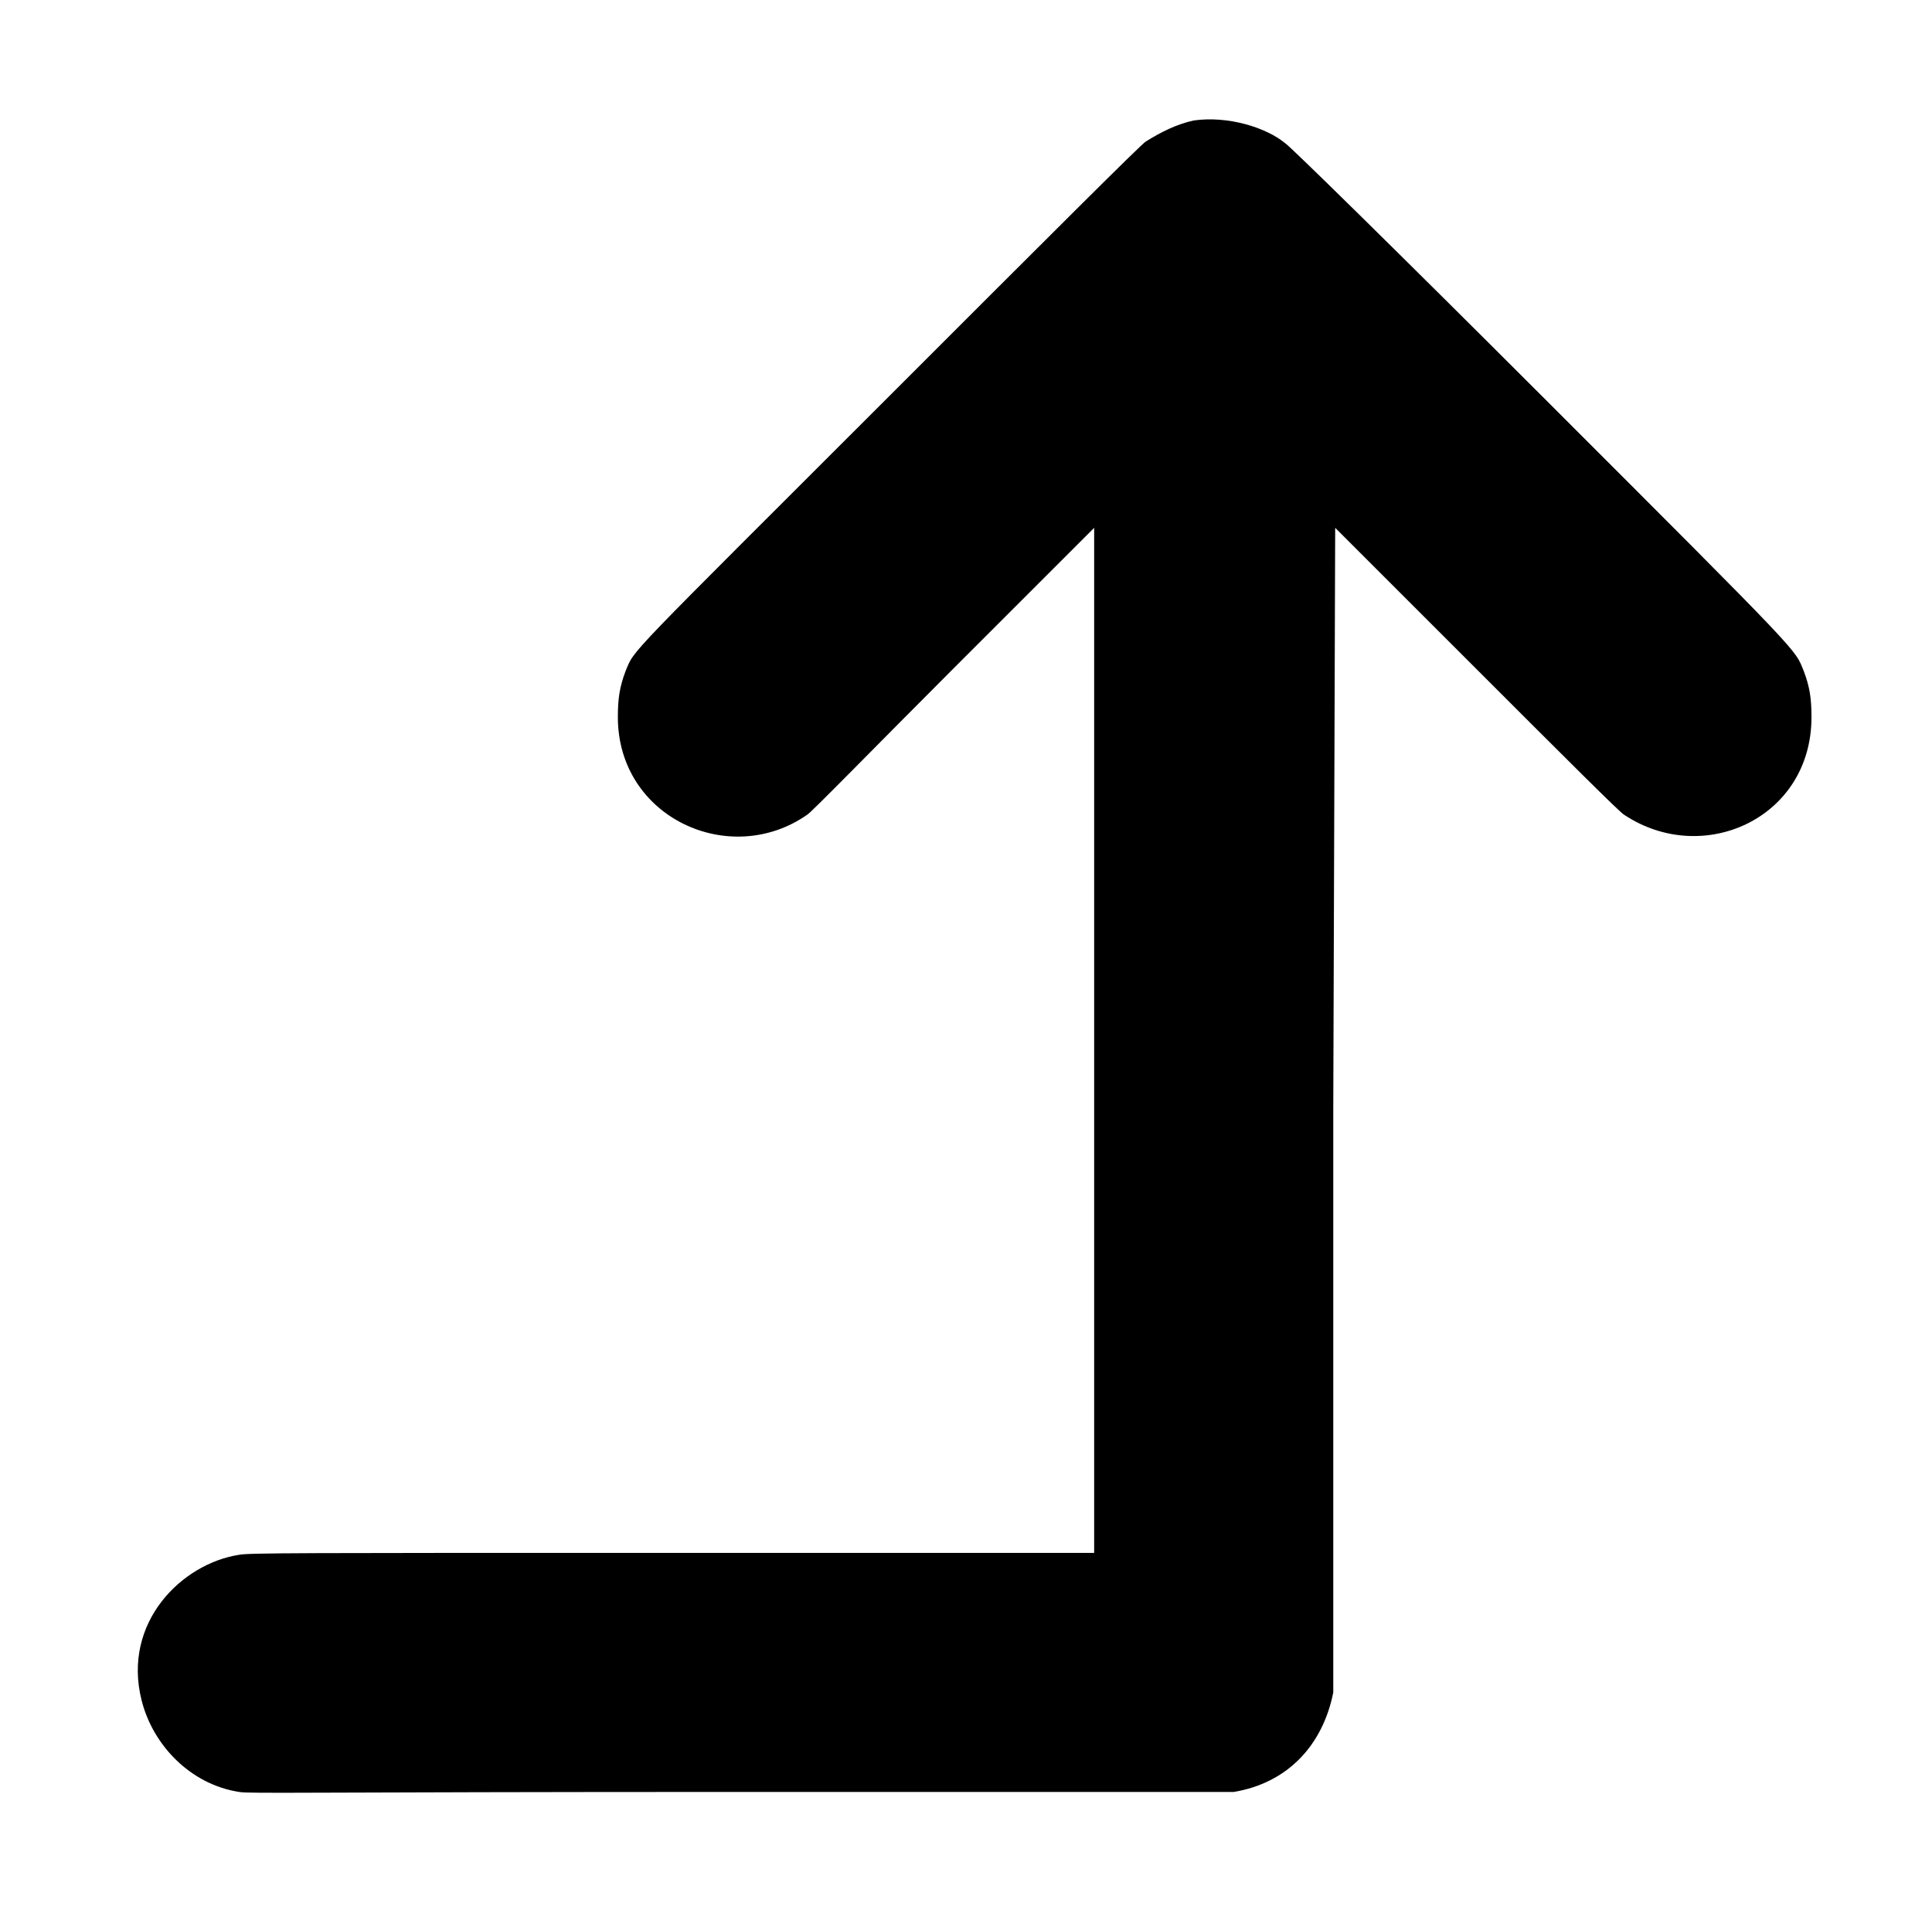
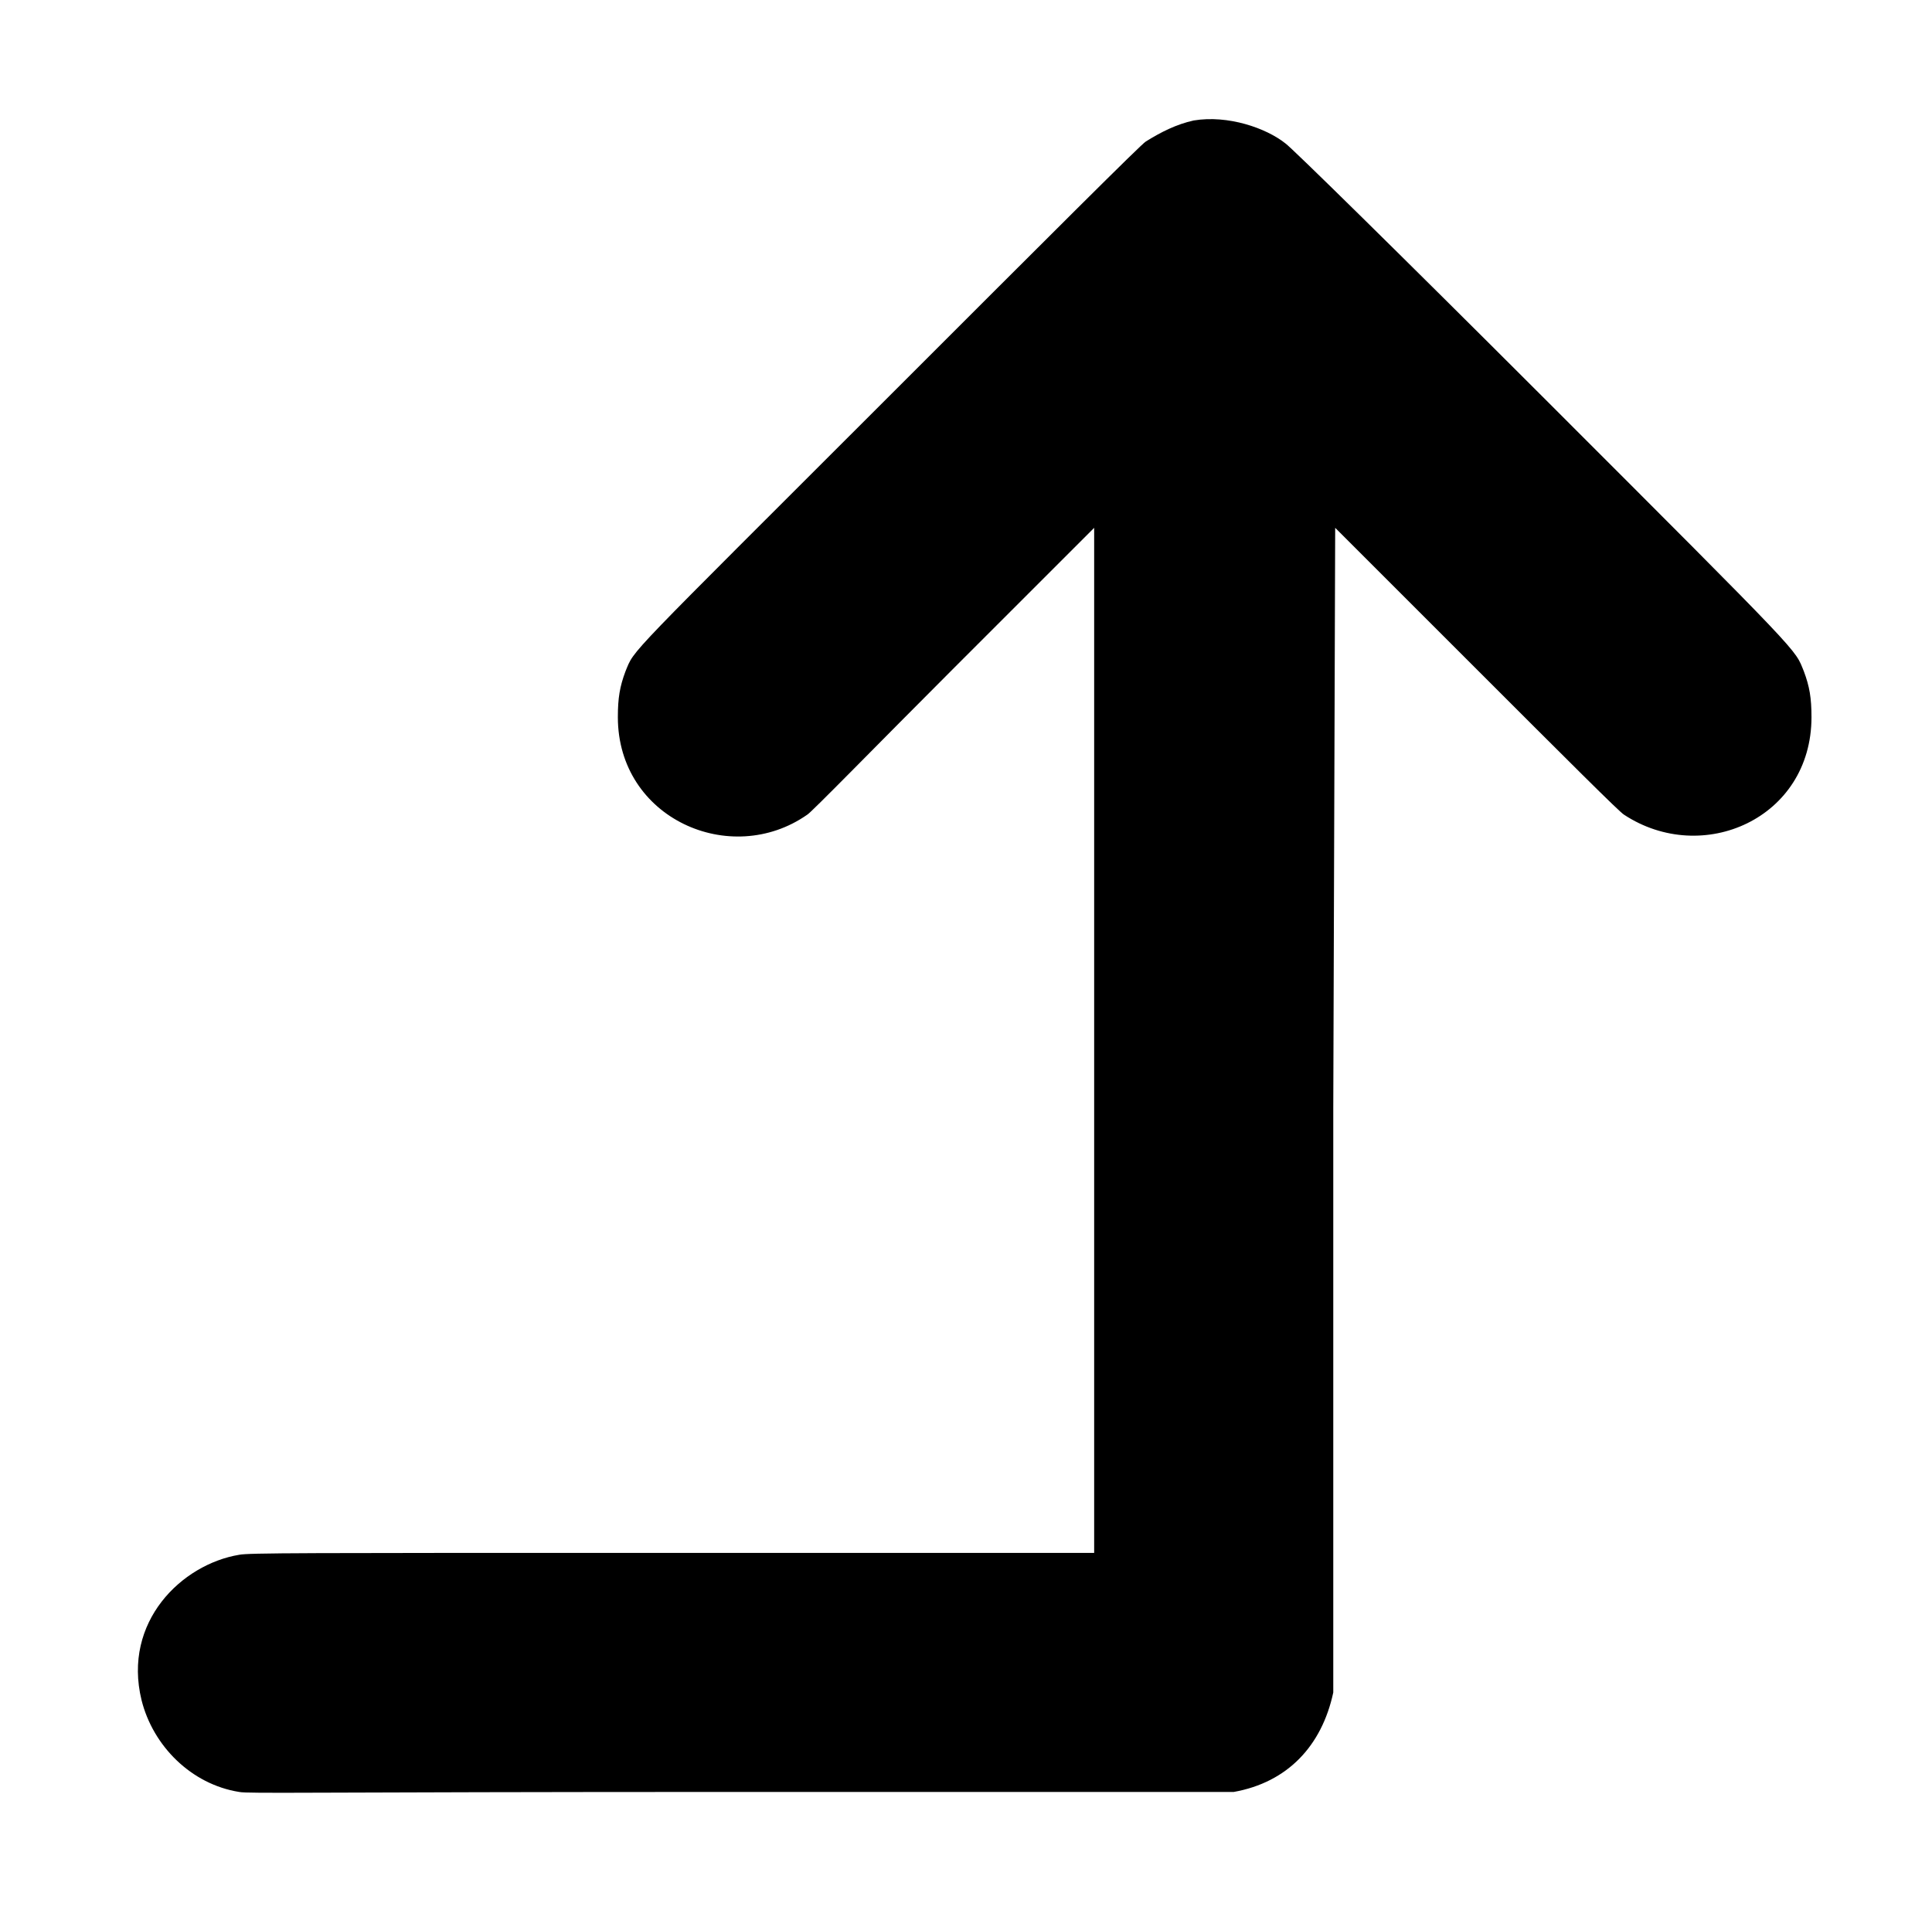
<svg xmlns="http://www.w3.org/2000/svg" version="1.1" viewBox="-10 0 1010 1000">
  <g transform="matrix(1 0 0 -1 0 800)">
-     <path fill="currentColor" d="M614 737c-9 -2 -17 -6 -25 -11c-2 -1 -49 -48 -133 -132c-141 -141 -134 -133 -139 -145c-3 -8 -4 -14 -4 -24c0 -52.567 58.615 -79.27 99 -51c2 1 37 37 77 77l73 73v-536h-221c-195 0 -221 0 -226 -1c-29.759 -4.578 -61.211 -35.156 -51 -76 c5.984 -23.938 25.953 -44.147 51 -48c5 -1 35 0 263 0h257c27.889 4.648 46.422 24.109 52 52v305l1 304l74 -74c47 -47 75 -75 77 -76c41.201 -27.468 98 -1.958 98 51c0 10 -1 16 -4 24c-5 12 2 5 -137 144c-74 74 -131 130 -134 132 c-10.116 8.43 -30.173 14.547 -48 12z" />
+     <path fill="currentColor" d="M614 737c18 3 38 -4 48 -12c3 -2 60 -58 134 -132c139 -139 132 -132 137 -144c3 -8 4 -14 4 -24c0 -53 -57 -78 -98 -51c-2 1 -30 29 -77 76l-74 74l-1 -304v-305c-6 -28 -24 -47 -52 -52h-257c-228 0 -258 -1 -263 0c-25 4 -45 24 -51 48c-10 41 21 71 51 76 c5 1 31 1 226 1h221v536l-73 -73c-40 -40 -75 -76 -77 -77c-40 -28 -99 -2 -99 51c0 10 1 16 4 24c5 12 -2 4 139 145c84 84 131 131 133 132c8 5 16 9 25 11z" />
  </g>
</svg>
